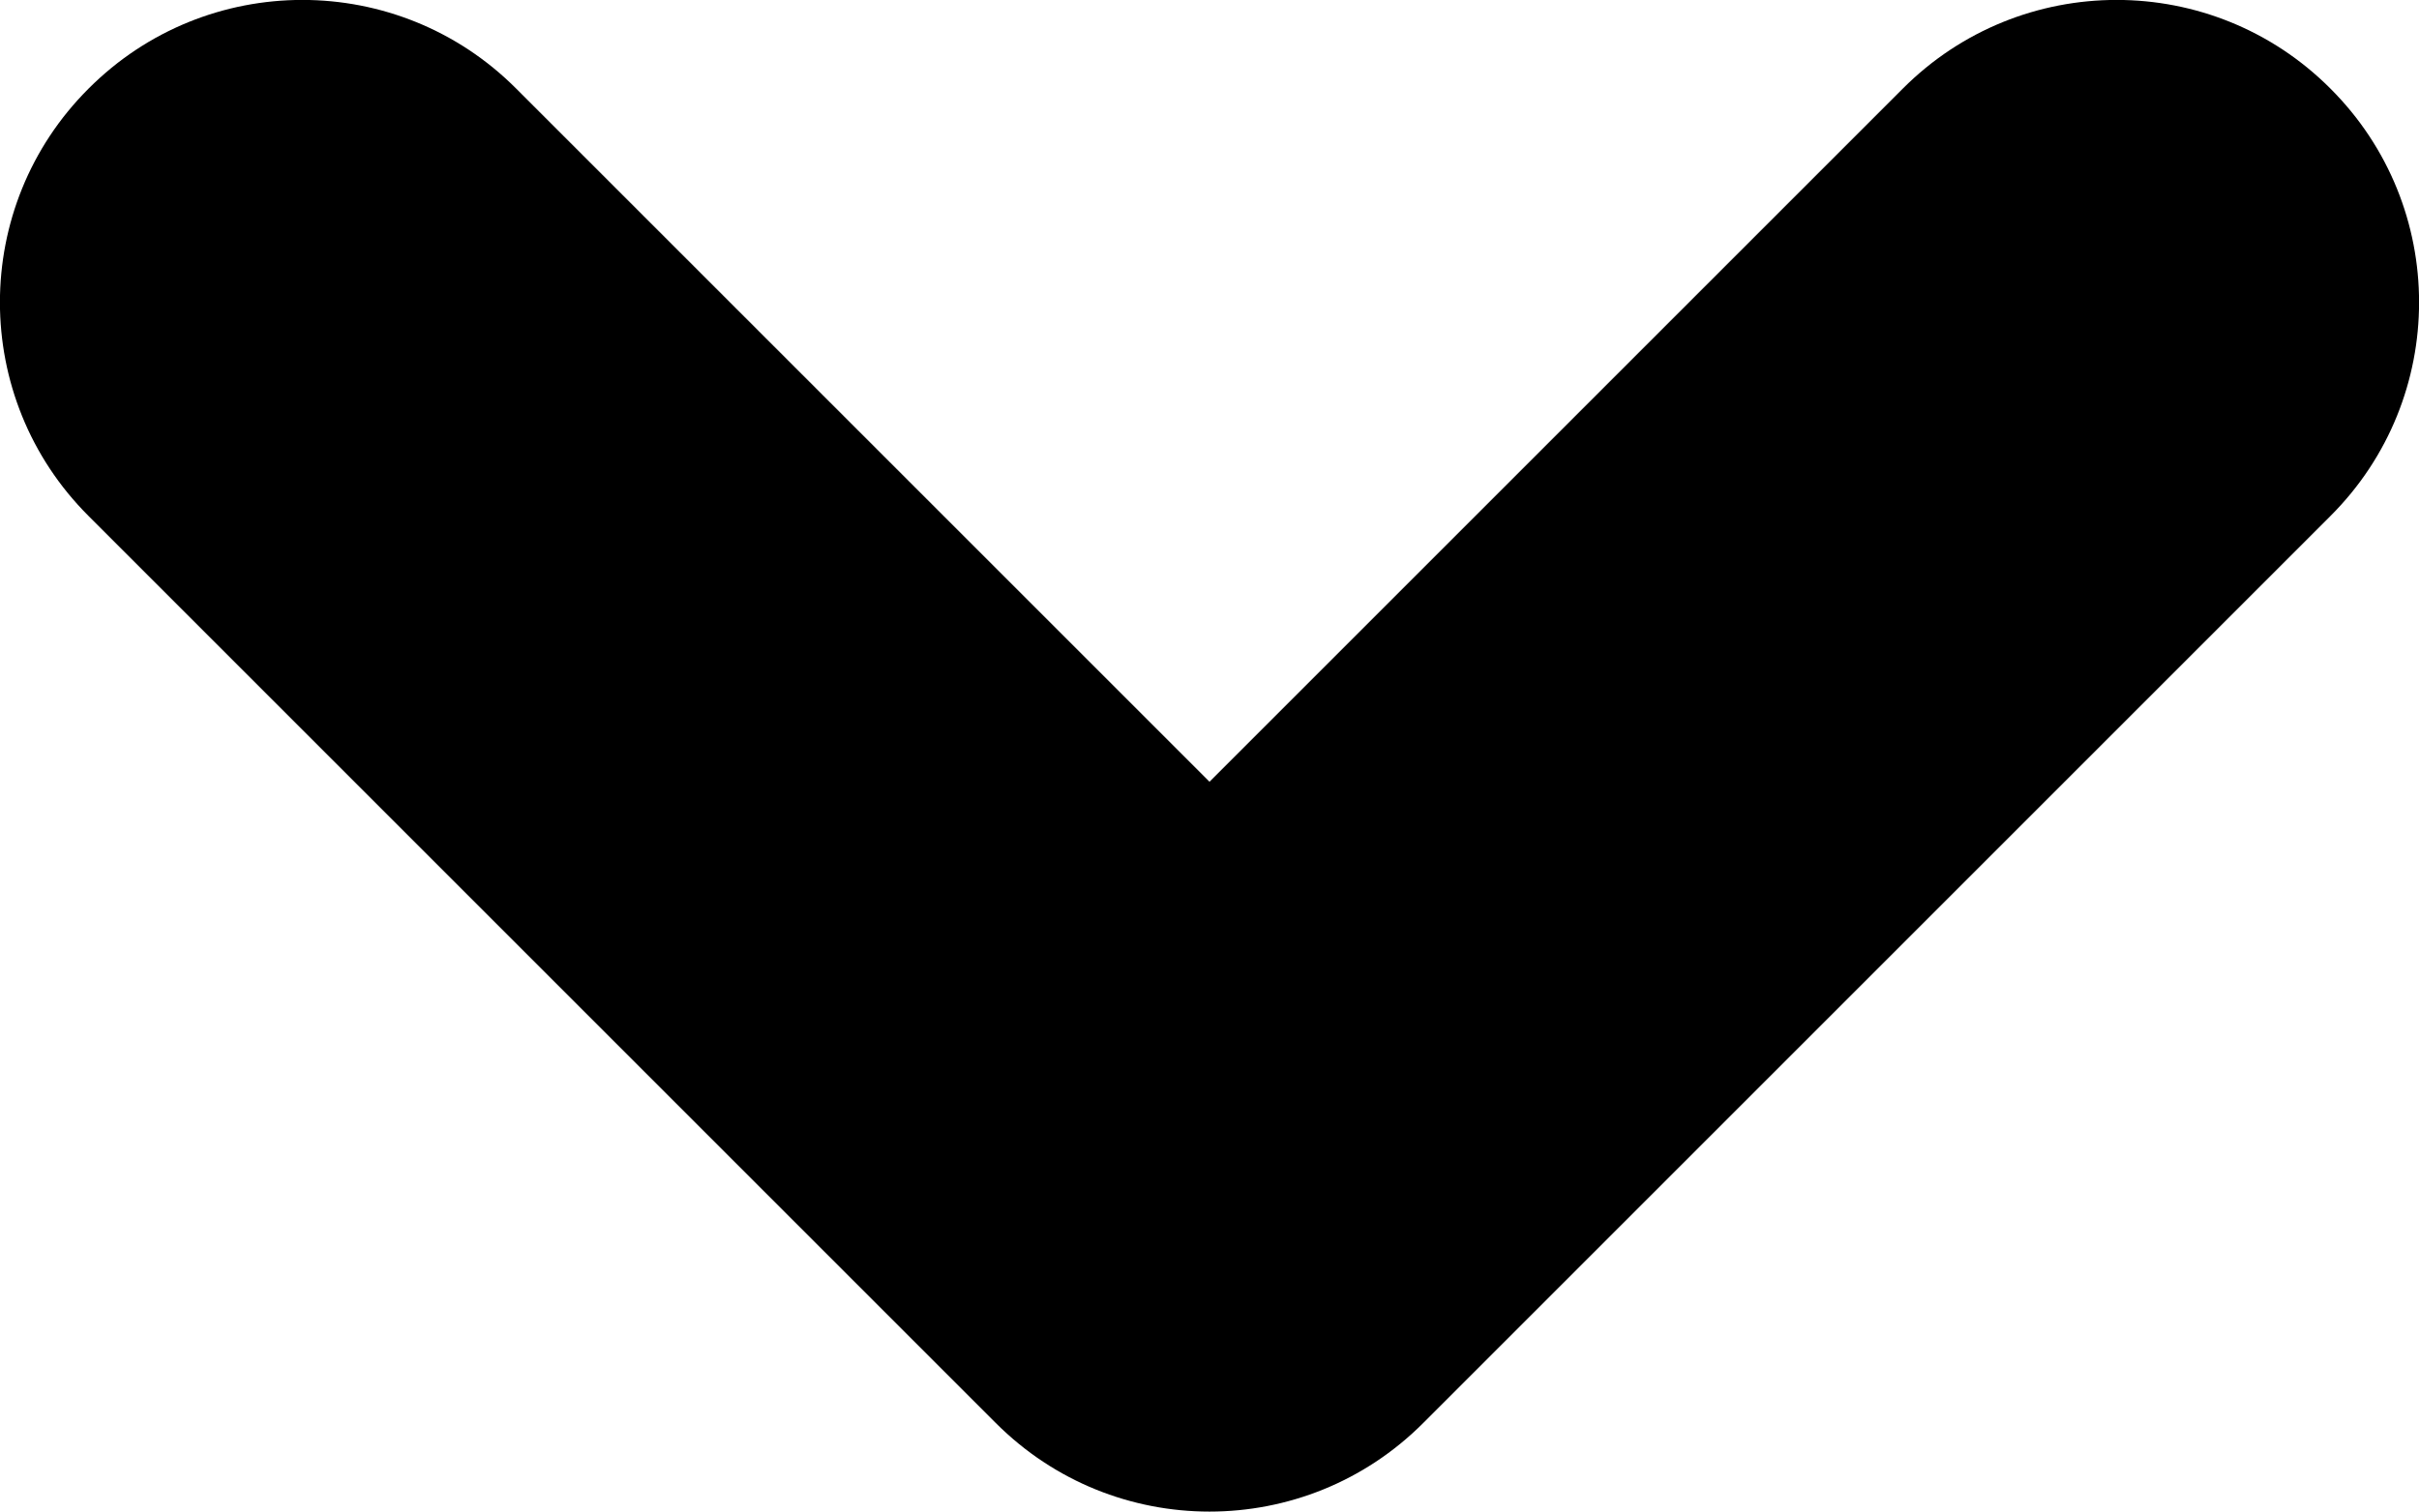
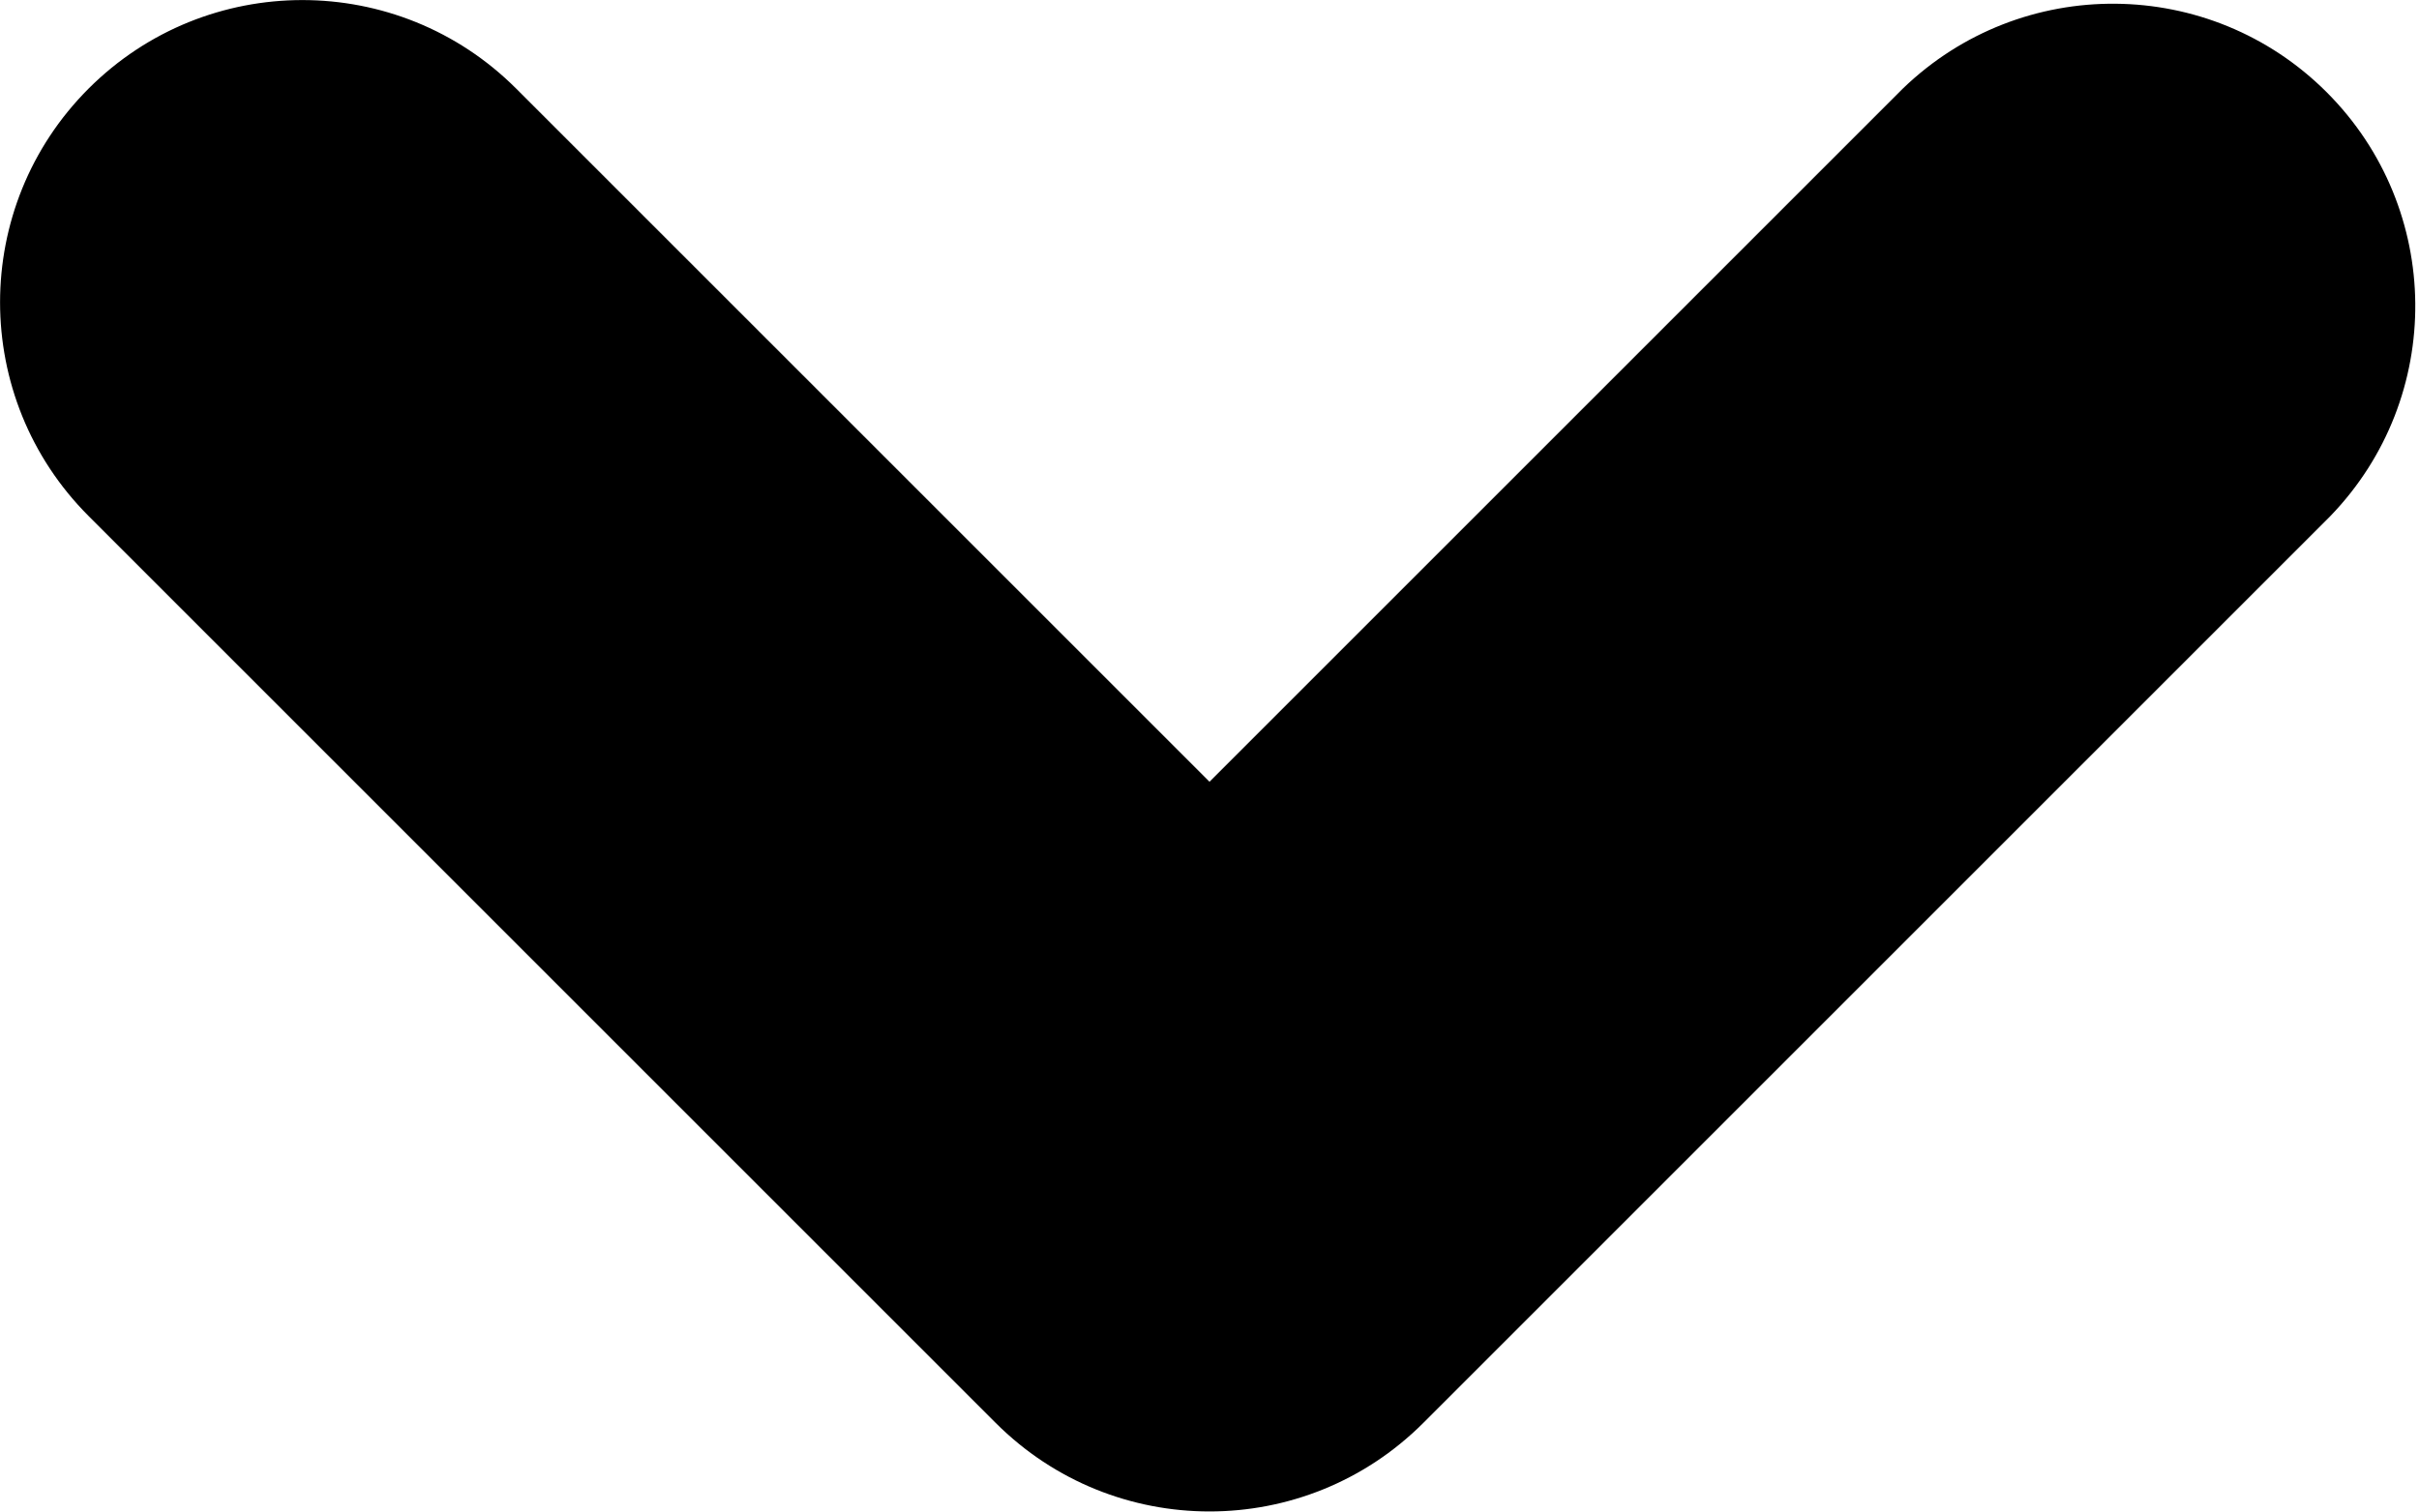
- <svg xmlns="http://www.w3.org/2000/svg" width="8" height="5" viewBox="0 0 8 5" fill="none">
-   <path fill-rule="evenodd" clip-rule="evenodd" d="M0.293 0.293C0.683 -0.098 1.317 -0.098 1.707 0.293L4 2.586L6.293 0.293C6.683 -0.098 7.317 -0.098 7.707 0.293C8.098 0.683 8.098 1.317 7.707 1.707L4.707 4.707C4.317 5.098 3.683 5.098 3.293 4.707L0.293 1.707C-0.098 1.317 -0.098 0.683 0.293 0.293Z" fill="currentColor" />
+ <svg xmlns="http://www.w3.org/2000/svg" width="8" height="5" fill="none">
+   <path fill-rule="evenodd" clip-rule="evenodd" d="M.293.293a1 1 0 011.414 0L4 2.586 6.293.293a1 1 0 011.414 1.414l-3 3a1 1 0 01-1.414 0l-3-3a1 1 0 010-1.414z" fill="currentColor" />
</svg>
